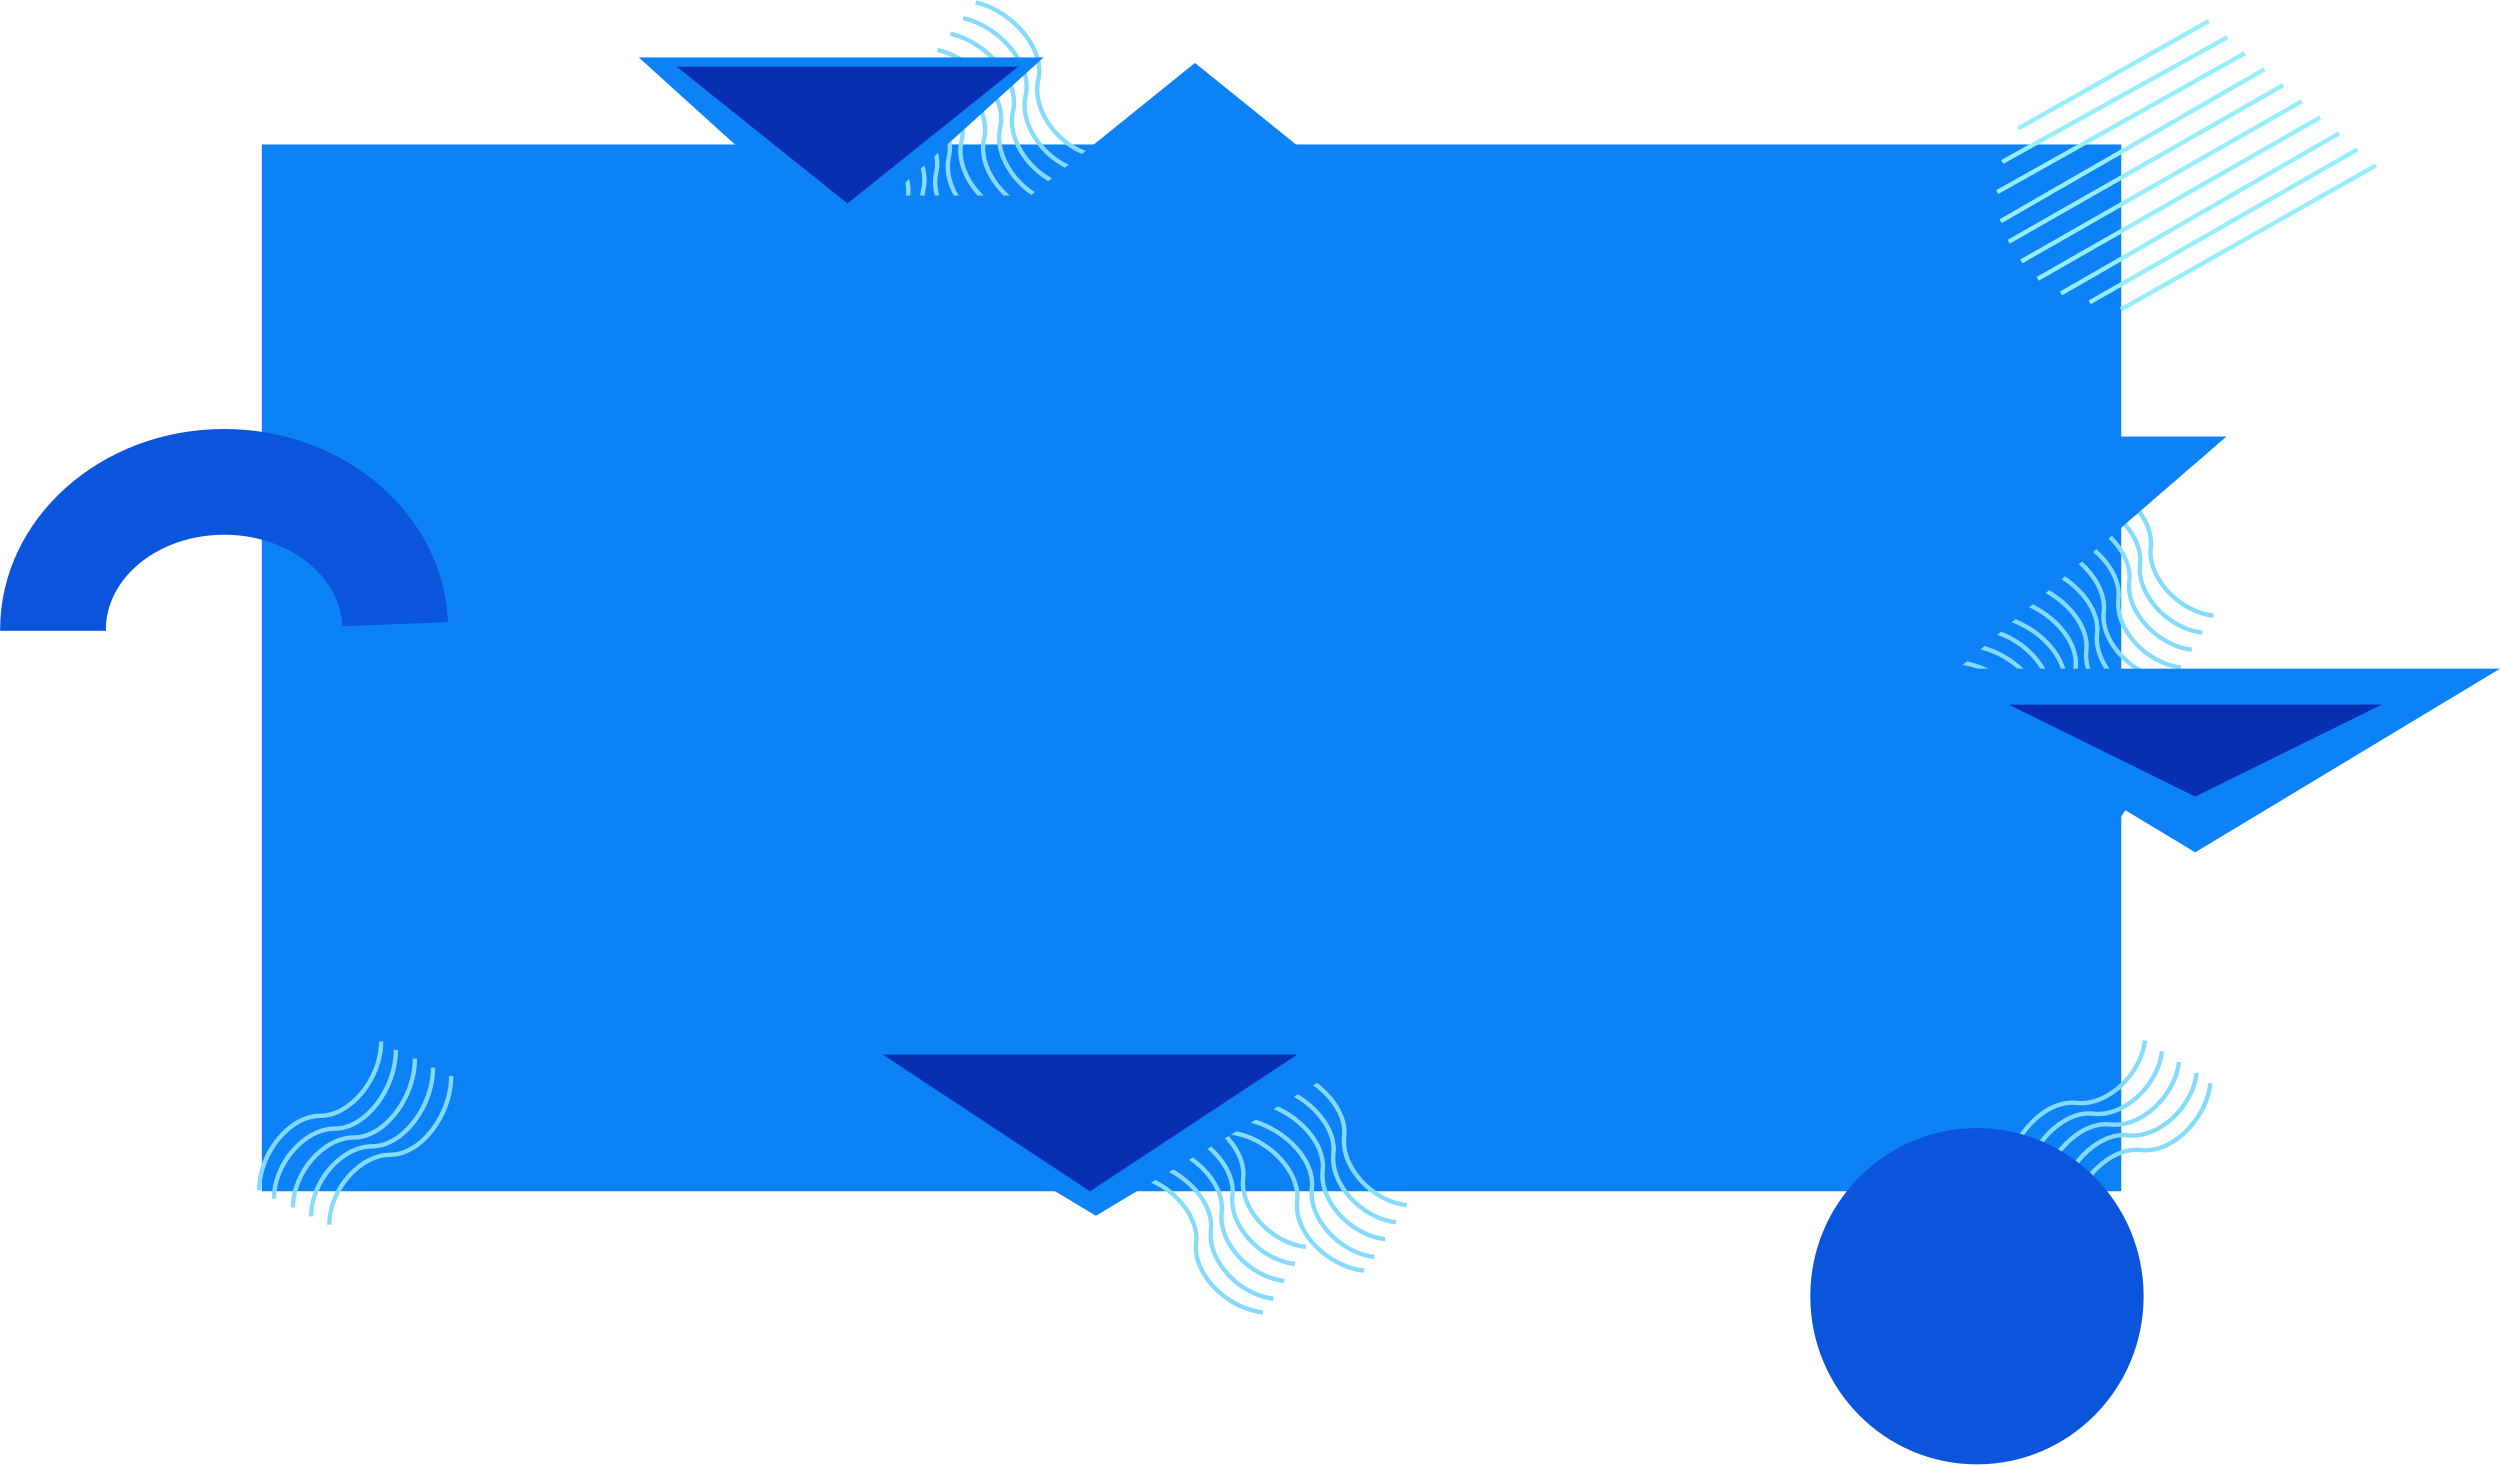
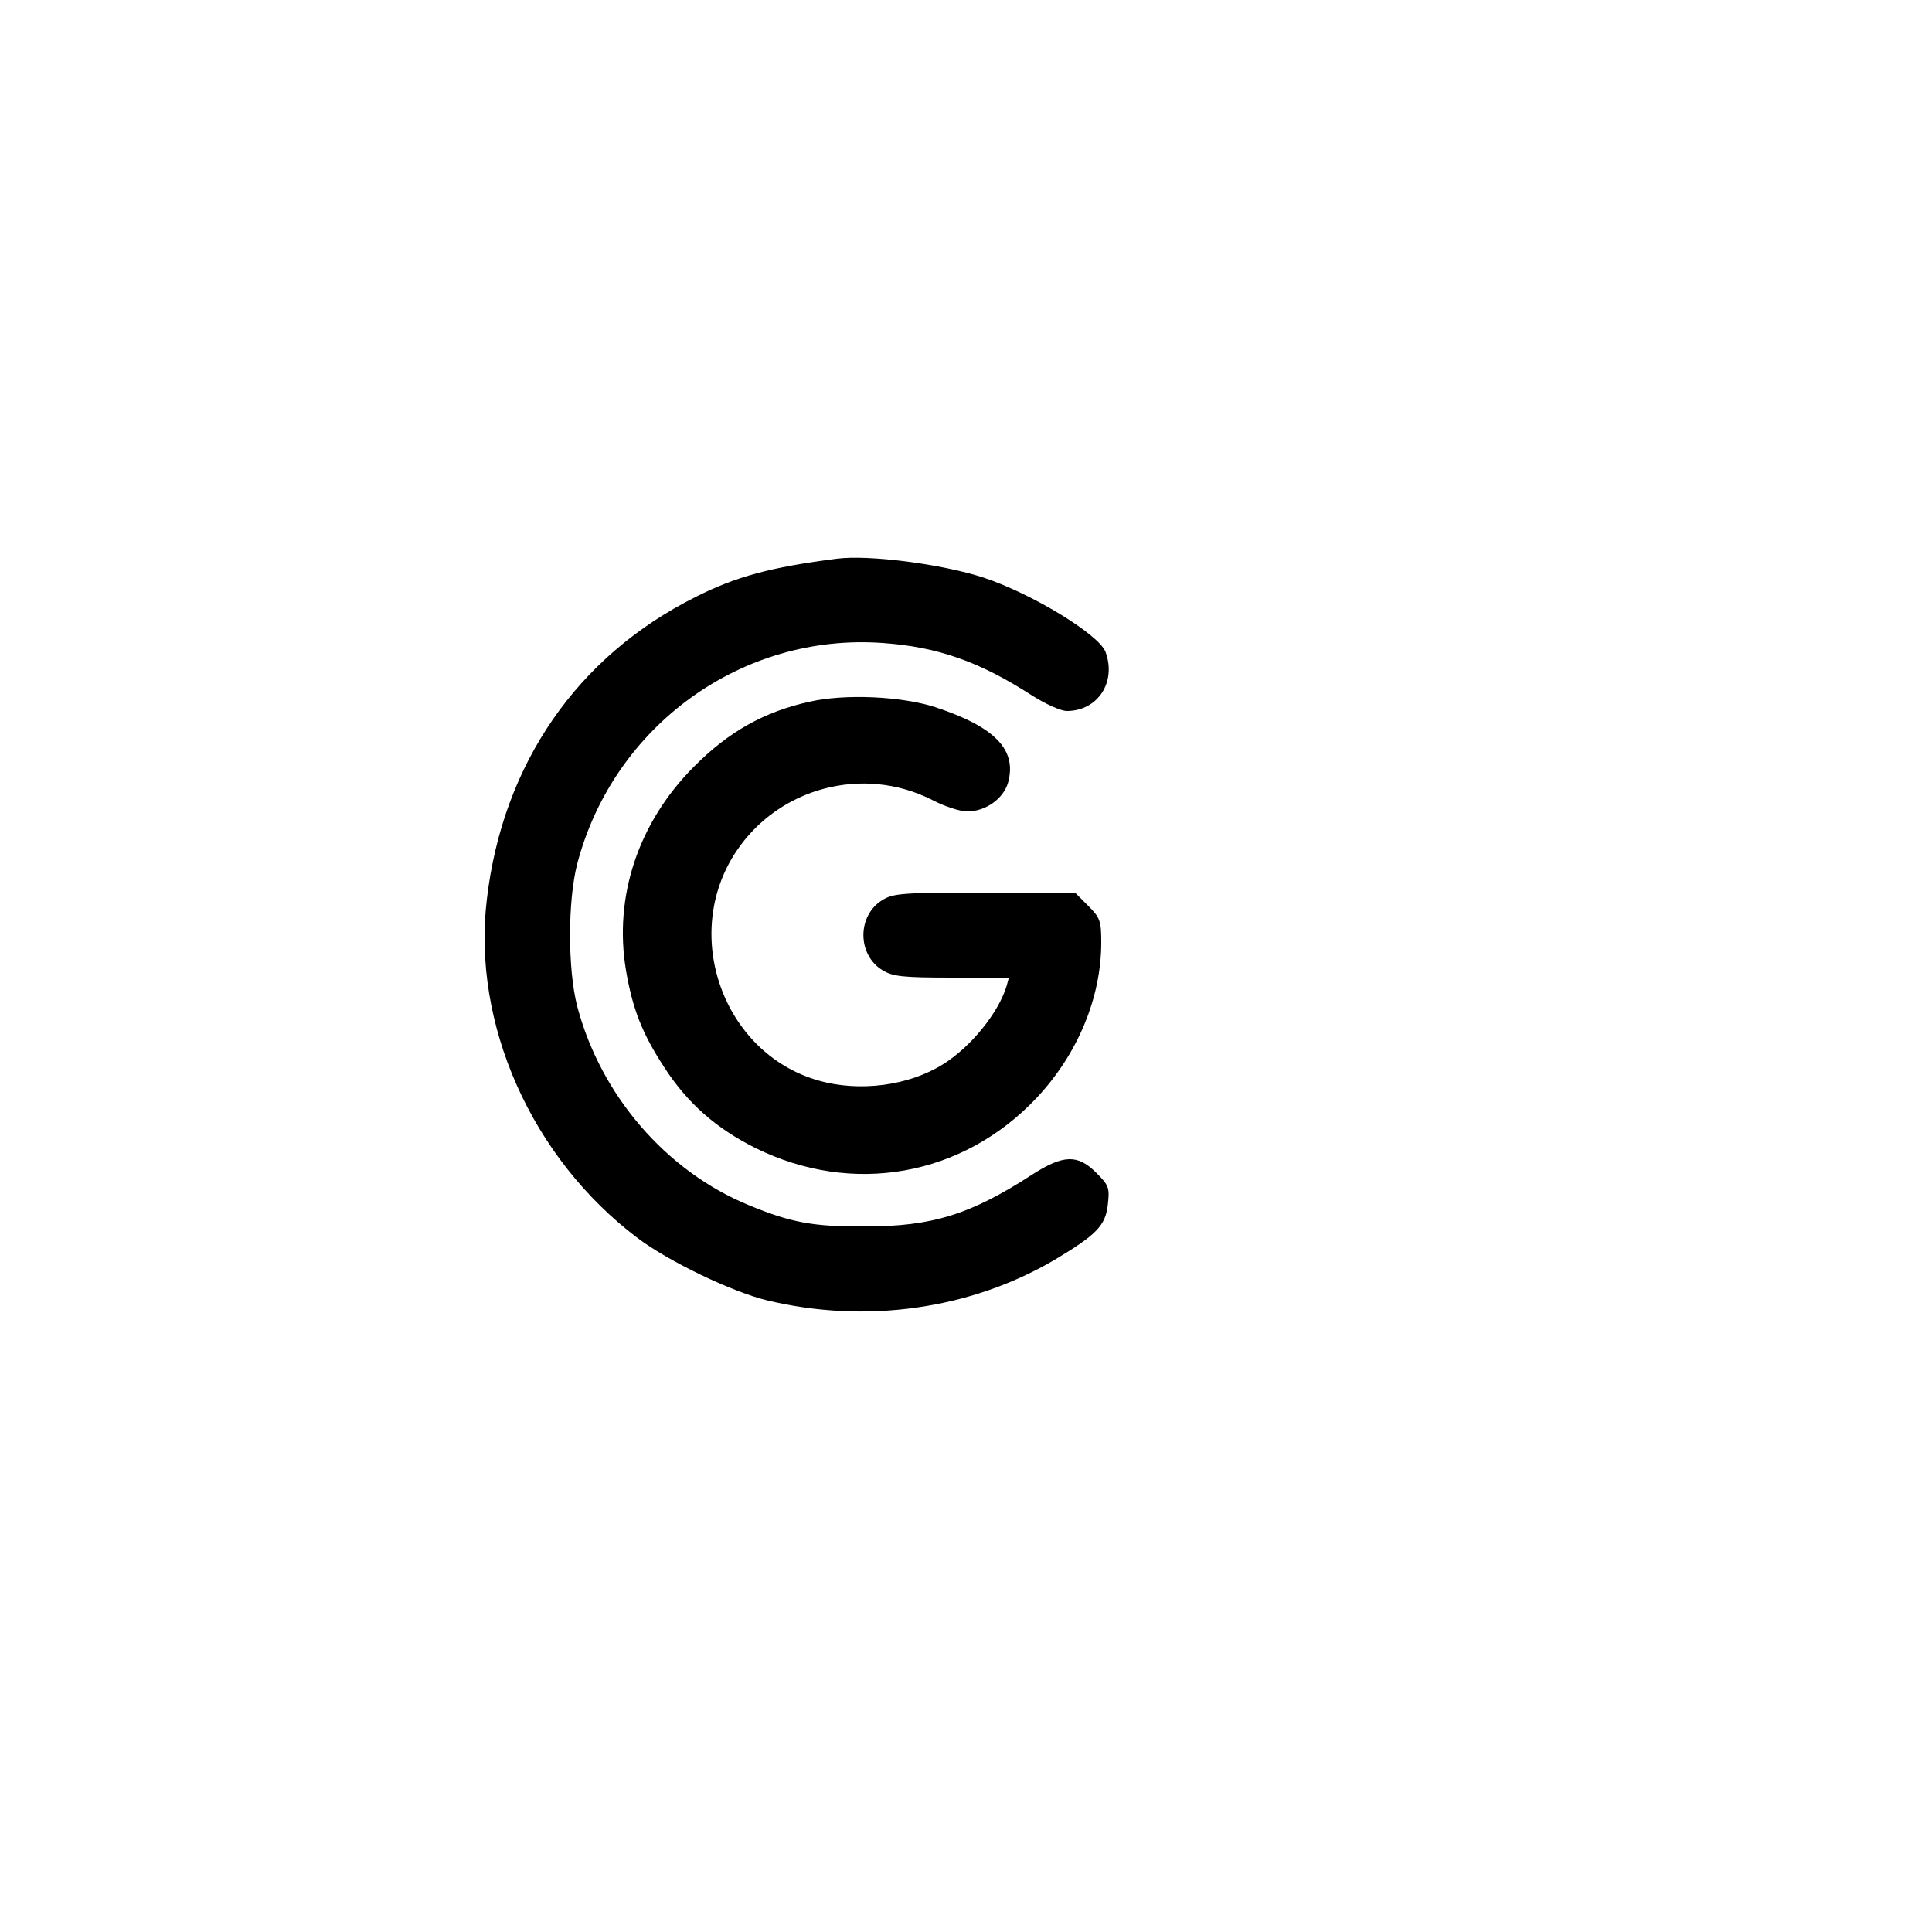
- <svg xmlns="http://www.w3.org/2000/svg" width="5922" height="3469" xml:space="preserve" overflow="hidden">
-   <defs>
-     <clipPath id="clip0">
-       <rect x="-622" y="-344" width="5922" height="3469" />
-     </clipPath>
-   </defs>
-   <g clip-path="url(#clip0)" transform="translate(622 344)">
-     <rect x="0.5" y="0.5" width="4400" height="2475" stroke="#0D82F6" stroke-width="4.583" stroke-miterlimit="8" fill="#0D82F6" />
-     <path d="M2609.09 2666.12C2521.59 2655.94 2442.43 2574.06 2450.77 2502.36 2459.11 2430.66 2379.95 2348.78 2292.45 2338.6" stroke="#85DBFF" stroke-width="10.312" stroke-miterlimit="8" fill="none" fill-rule="evenodd" />
-     <path d="M2633.64 2633.5C2551.27 2623.92 2477.23 2542.64 2485.57 2470.93 2493.91 2399.23 2409.63 2316.76 2317.01 2305.99" stroke="#85DBFF" stroke-width="10.312" stroke-miterlimit="8" fill="none" fill-rule="evenodd" />
-     <path d="M2659.29 2591.49C2576.92 2581.91 2502.88 2500.63 2511.22 2428.93 2519.55 2357.22 2435.27 2274.75 2342.66 2263.98" stroke="#85DBFF" stroke-width="10.312" stroke-miterlimit="8" fill="none" fill-rule="evenodd" />
-     <path d="M2684.74 2551.2C2602.36 2541.62 2528.33 2460.34 2536.66 2388.63 2545 2316.93 2460.72 2234.45 2368.1 2223.68" stroke="#85DBFF" stroke-width="10.312" stroke-miterlimit="8" fill="none" fill-rule="evenodd" />
-     <path d="M2710.19 2510.89C2627.81 2501.31 2553.78 2420.03 2562.11 2348.33 2570.45 2276.62 2486.17 2194.15 2393.55 2183.38" stroke="#85DBFF" stroke-width="10.312" stroke-miterlimit="8" fill="none" fill-rule="evenodd" />
-     <path d="M-619.5 1148C-619.5 886.493-382.882 674.5-91 674.5 192.013 674.5 424.796 874.244 437.008 1127.57L191.276 1137.08C183.786 1011.52 51.334 914.628-104.562 920.661-255.193 926.489-373.602 1026.55-373.602 1148Z" stroke="#0B55DC" stroke-width="4.583" stroke-miterlimit="8" fill="#0B55DC" fill-rule="evenodd" />
-     <path d="M-8 2475.34C-8 2387.26 64.188 2299.17 136.375 2299.17 208.563 2299.17 280.75 2211.09 280.75 2123" stroke="#85DBFF" stroke-width="10.312" stroke-miterlimit="8" fill="none" fill-rule="evenodd" />
-     <path d="M27 2495.34C27 2412.41 99.188 2329.48 171.375 2329.48 243.563 2329.48 315.75 2236.24 315.75 2143" stroke="#85DBFF" stroke-width="10.312" stroke-miterlimit="8" fill="none" fill-rule="evenodd" />
-     <path d="M72 2516.34C72 2433.41 144.188 2350.48 216.375 2350.48 288.563 2350.48 360.75 2257.24 360.75 2164" stroke="#85DBFF" stroke-width="10.312" stroke-miterlimit="8" fill="none" fill-rule="evenodd" />
-     <path d="M115 2537.34C115 2454.41 187.188 2371.48 259.375 2371.48 331.563 2371.48 403.75 2278.24 403.75 2185" stroke="#85DBFF" stroke-width="10.312" stroke-miterlimit="8" fill="none" fill-rule="evenodd" />
-     <path d="M158 2557.34C158 2474.41 230.188 2391.48 302.375 2391.48 374.563 2391.48 446.75 2298.24 446.75 2205" stroke="#85DBFF" stroke-width="10.312" stroke-miterlimit="8" fill="none" fill-rule="evenodd" />
-     <path d="M1665.63 311.03C1579.9 290.808 1510.74 200.326 1527.31 130.067 1543.88 59.807 1474.72-30.674 1388.99-50.897" stroke="#85DBFF" stroke-width="10.312" stroke-miterlimit="8" fill="none" fill-rule="evenodd" />
-     <path d="M1693.79 281.47C1613.08 262.432 1548.94 173.134 1565.51 102.875 1582.08 32.615 1507.9-59.05 1417.15-80.456" stroke="#85DBFF" stroke-width="10.312" stroke-miterlimit="8" fill="none" fill-rule="evenodd" />
-     <path d="M1724.12 242.711C1643.41 223.673 1579.27 134.375 1595.84 64.115 1612.41-6.144 1538.23-97.809 1447.48-119.215" stroke="#85DBFF" stroke-width="10.312" stroke-miterlimit="8" fill="none" fill-rule="evenodd" />
-     <path d="M1754.06 205.627C1673.35 186.589 1609.2 97.291 1625.78 27.032 1642.35-43.228 1568.17-134.893 1477.42-156.299" stroke="#85DBFF" stroke-width="10.312" stroke-miterlimit="8" fill="none" fill-rule="evenodd" />
-     <path d="M1784 168.537C1703.28 149.498 1639.14 60.2 1655.71-10.059 1672.29-80.319 1598.11-171.984 1507.35-193.39" stroke="#85DBFF" stroke-width="10.312" stroke-miterlimit="8" fill="none" fill-rule="evenodd" />
-     <path d="M1847.44 166.019C1761.71 145.797 1692.55 55.315 1709.12-14.944 1725.69-85.204 1656.53-175.685 1570.8-195.907" stroke="#85DBFF" stroke-width="10.312" stroke-miterlimit="8" fill="none" fill-rule="evenodd" />
-     <path d="M1875.6 136.459C1794.89 117.421 1730.75 28.123 1747.32-42.136 1763.89-112.396 1689.71-204.061 1598.96-225.467" stroke="#85DBFF" stroke-width="10.312" stroke-miterlimit="8" fill="none" fill-rule="evenodd" />
-     <path d="M1905.93 97.7C1825.22 78.662 1761.08-10.636 1777.65-80.895 1794.22-151.155 1720.04-242.82 1629.29-264.226" stroke="#85DBFF" stroke-width="10.312" stroke-miterlimit="8" fill="none" fill-rule="evenodd" />
-     <path d="M1935.87 60.617C1855.16 41.578 1791.01-47.72 1807.59-117.979 1824.16-188.239 1749.98-279.904 1659.23-301.31" stroke="#85DBFF" stroke-width="10.312" stroke-miterlimit="8" fill="none" fill-rule="evenodd" />
-     <path d="M1965.81 23.526C1885.09 4.487 1820.95-84.811 1837.52-155.07 1854.1-225.33 1779.92-316.995 1689.16-338.401" stroke="#85DBFF" stroke-width="10.312" stroke-miterlimit="8" fill="none" fill-rule="evenodd" />
-     <rect x="542.5" y="121.5" width="2025" height="298" stroke="#0D82F6" stroke-width="4.583" stroke-miterlimit="8" fill="#0D82F6" />
-     <path d="M0 434 479.5 0 959 434Z" fill="#0D82F6" fill-rule="evenodd" transform="matrix(1 0 0 -1 891 226)" />
-     <path d="M0 324 404.5 0 809 324Z" fill="#082FB2" fill-rule="evenodd" transform="matrix(1 0 0 -1 981 138)" />
-     <path d="M1760 167 2208.5-195 2657 167Z" fill="#0D82F6" fill-rule="evenodd" />
-     <path d="M2369.8 2764.95C2282.3 2754.78 2203.14 2672.9 2211.48 2601.2 2219.82 2529.49 2140.66 2447.61 2053.16 2437.44" stroke="#85DBFF" stroke-width="10.312" stroke-miterlimit="8" fill="none" fill-rule="evenodd" />
-     <path d="M2394.35 2732.34C2311.98 2722.76 2237.94 2641.48 2246.28 2569.77 2254.62 2498.07 2170.34 2415.59 2077.72 2404.82" stroke="#85DBFF" stroke-width="10.312" stroke-miterlimit="8" fill="none" fill-rule="evenodd" />
-     <path d="M2420 2690.33C2337.63 2680.75 2263.59 2599.47 2271.93 2527.77 2280.26 2456.06 2195.98 2373.59 2103.37 2362.82" stroke="#85DBFF" stroke-width="10.312" stroke-miterlimit="8" fill="none" fill-rule="evenodd" />
-     <path d="M2445.45 2650.03C2363.07 2640.46 2289.04 2559.17 2297.38 2487.47 2305.71 2415.76 2221.43 2333.29 2128.81 2322.52" stroke="#85DBFF" stroke-width="10.312" stroke-miterlimit="8" fill="none" fill-rule="evenodd" />
-     <path d="M2470.9 2609.73C2388.52 2600.15 2314.49 2518.87 2322.82 2447.17 2331.16 2375.46 2246.88 2292.99 2154.26 2282.22" stroke="#85DBFF" stroke-width="10.312" stroke-miterlimit="8" fill="none" fill-rule="evenodd" />
-     <path d="M0 434 722 0 1444 434Z" fill="#0D82F6" fill-rule="evenodd" transform="matrix(1 0 0 -1 1252 2536)" />
-     <path d="M0 324 491 0 982 324Z" fill="#082FB2" fill-rule="evenodd" transform="matrix(1 0 0 -1 1469 2478)" />
-     <path d="M4614.08 2222.07C4603.79 2309.55 4521.8 2388.6 4450.11 2380.16 4378.41 2371.72 4296.42 2450.76 4286.13 2538.24" stroke="#85DBFF" stroke-width="10.312" stroke-miterlimit="8" fill="none" fill-rule="evenodd" />
-     <path d="M4581.5 2197.47C4571.81 2279.83 4490.42 2353.75 4418.73 2345.31 4347.04 2336.88 4264.44 2421.04 4253.54 2513.64" stroke="#85DBFF" stroke-width="10.312" stroke-miterlimit="8" fill="none" fill-rule="evenodd" />
-     <path d="M4539.53 2171.76C4529.84 2254.12 4448.45 2328.05 4376.76 2319.61 4305.07 2311.17 4222.47 2395.33 4211.57 2487.94" stroke="#85DBFF" stroke-width="10.312" stroke-miterlimit="8" fill="none" fill-rule="evenodd" />
-     <path d="M4499.27 2146.26C4489.58 2228.62 4408.19 2302.54 4336.5 2294.1 4264.81 2285.67 4182.21 2369.83 4171.31 2462.43" stroke="#85DBFF" stroke-width="10.312" stroke-miterlimit="8" fill="none" fill-rule="evenodd" />
-     <path d="M4459 2120.75C4449.31 2203.11 4367.92 2277.04 4296.23 2268.6 4224.54 2260.16 4141.95 2344.32 4131.05 2436.93" stroke="#85DBFF" stroke-width="10.312" stroke-miterlimit="8" fill="none" fill-rule="evenodd" />
-     <path d="M3668.5 2726.5C3668.5 2507.8 3844.23 2330.5 4061 2330.5 4277.77 2330.5 4453.5 2507.8 4453.5 2726.5 4453.5 2945.21 4277.77 3122.5 4061 3122.5 3844.23 3122.5 3668.5 2945.21 3668.5 2726.5Z" stroke="#0B55DC" stroke-width="4.583" stroke-miterlimit="8" fill="#0B55DC" fill-rule="evenodd" />
-     <path d="M0 0 450.885 254.251" stroke="#95EEFD" stroke-width="10.312" stroke-miterlimit="8" fill="none" fill-rule="evenodd" transform="matrix(1 0 0 -1 4159 -39.7491)" />
-     <path d="M0 0 533.372 295.484" stroke="#95EEFD" stroke-width="10.312" stroke-miterlimit="8" fill="none" fill-rule="evenodd" transform="matrix(1 0 0 -1 4121 39.4838)" />
-     <path d="M0 0 586.614 329" stroke="#95EEFD" stroke-width="10.312" stroke-miterlimit="8" fill="none" fill-rule="evenodd" transform="matrix(1 0 0 -1 4109 111)" />
-     <path d="M0 0 625.196 359.995" stroke="#95EEFD" stroke-width="10.312" stroke-miterlimit="8" fill="none" fill-rule="evenodd" transform="matrix(1 0 0 -1 4117 179.995)" />
-     <path d="M0 0 649.898 370.672" stroke="#95EEFD" stroke-width="10.312" stroke-miterlimit="8" fill="none" fill-rule="evenodd" transform="matrix(1 0 0 -1 4136 228.672)" />
-     <path d="M0 0 664.435 379.253" stroke="#95EEFD" stroke-width="10.312" stroke-miterlimit="8" fill="none" fill-rule="evenodd" transform="matrix(1 0 0 -1 4166 275.253)" />
-     <path d="M0 0 669.189 382.424" stroke="#95EEFD" stroke-width="10.312" stroke-miterlimit="8" fill="none" fill-rule="evenodd" transform="matrix(1 0 0 -1 4205 316.424)" />
-     <path d="M0 0 658.477 379.253" stroke="#95EEFD" stroke-width="10.312" stroke-miterlimit="8" fill="none" fill-rule="evenodd" transform="matrix(1 0 0 -1 4260 351.253)" />
-     <path d="M0 0 634.275 362.233" stroke="#95EEFD" stroke-width="10.312" stroke-miterlimit="8" fill="none" fill-rule="evenodd" transform="matrix(1 0 0 -1 4328 372.233)" />
-     <path d="M0 0 604.008 341.192" stroke="#95EEFD" stroke-width="10.312" stroke-miterlimit="8" fill="none" fill-rule="evenodd" transform="matrix(1 0 0 -1 4402 389.192)" />
-     <path d="M4519.62 1269.59C4432.12 1259.42 4352.96 1177.54 4361.3 1105.84 4369.64 1034.13 4290.48 952.256 4202.98 942.082" stroke="#85DBFF" stroke-width="10.312" stroke-miterlimit="8" fill="none" fill-rule="evenodd" />
-     <path d="M4544.17 1236.98C4461.8 1227.4 4387.76 1146.12 4396.1 1074.41 4404.44 1002.71 4320.16 920.234 4227.54 909.465" stroke="#85DBFF" stroke-width="10.312" stroke-miterlimit="8" fill="none" fill-rule="evenodd" />
-     <path d="M4569.82 1194.97C4487.45 1185.39 4413.41 1104.11 4421.75 1032.41 4430.08 960.702 4345.8 878.228 4253.18 867.458" stroke="#85DBFF" stroke-width="10.312" stroke-miterlimit="8" fill="none" fill-rule="evenodd" />
-     <path d="M4595.27 1154.67C4512.89 1145.1 4438.86 1063.81 4447.19 992.11 4455.53 920.405 4371.25 837.931 4278.63 827.162" stroke="#85DBFF" stroke-width="10.312" stroke-miterlimit="8" fill="none" fill-rule="evenodd" />
-     <path d="M4620.72 1114.37C4538.34 1104.79 4464.31 1023.51 4472.64 951.806 4480.98 880.102 4396.7 797.628 4304.08 786.859" stroke="#85DBFF" stroke-width="10.312" stroke-miterlimit="8" fill="none" fill-rule="evenodd" />
-     <path d="M4392.58 1474.68C4305.09 1464.51 4225.93 1382.63 4234.27 1310.92 4242.6 1239.22 4163.45 1157.34 4075.95 1147.17" stroke="#85DBFF" stroke-width="10.312" stroke-miterlimit="8" fill="none" fill-rule="evenodd" />
-     <path d="M4417.14 1442.06C4334.76 1432.49 4260.73 1351.2 4269.07 1279.5 4277.4 1207.79 4193.12 1125.32 4100.5 1114.55" stroke="#85DBFF" stroke-width="10.312" stroke-miterlimit="8" fill="none" fill-rule="evenodd" />
-     <path d="M4442.79 1400.06C4360.41 1390.48 4286.38 1309.2 4294.71 1237.49 4303.05 1165.79 4218.77 1083.31 4126.15 1072.54" stroke="#85DBFF" stroke-width="10.312" stroke-miterlimit="8" fill="none" fill-rule="evenodd" />
-     <path d="M4468.23 1359.76C4385.86 1350.18 4311.82 1268.9 4320.16 1197.2 4328.5 1125.49 4244.22 1043.02 4151.6 1032.25" stroke="#85DBFF" stroke-width="10.312" stroke-miterlimit="8" fill="none" fill-rule="evenodd" />
-     <path d="M4493.68 1319.46C4411.31 1309.88 4337.27 1228.6 4345.61 1156.89 4353.95 1085.19 4269.67 1002.71 4177.05 991.944" stroke="#85DBFF" stroke-width="10.312" stroke-miterlimit="8" fill="none" fill-rule="evenodd" />
-     <path d="M4262.45 1667.77C4174.95 1657.59 4095.79 1575.71 4104.13 1504.01 4112.47 1432.3 4033.31 1350.43 3945.81 1340.25" stroke="#85DBFF" stroke-width="10.312" stroke-miterlimit="8" fill="none" fill-rule="evenodd" />
-     <path d="M4287 1635.15C4204.63 1625.57 4130.59 1544.29 4138.93 1472.58 4147.27 1400.88 4062.99 1318.4 3970.37 1307.64" stroke="#85DBFF" stroke-width="10.312" stroke-miterlimit="8" fill="none" fill-rule="evenodd" />
-     <path d="M4312.65 1593.14C4230.28 1583.56 4156.24 1502.28 4164.58 1430.58 4172.92 1358.87 4088.63 1276.4 3996.02 1265.63" stroke="#85DBFF" stroke-width="10.312" stroke-miterlimit="8" fill="none" fill-rule="evenodd" />
-     <path d="M4338.1 1552.85C4255.72 1543.27 4181.69 1461.98 4190.02 1390.28 4198.36 1318.58 4114.08 1236.1 4021.46 1225.33" stroke="#85DBFF" stroke-width="10.312" stroke-miterlimit="8" fill="none" fill-rule="evenodd" />
-     <path d="M4363.55 1512.54C4281.17 1502.96 4207.14 1421.68 4215.47 1349.98 4223.81 1278.27 4139.53 1195.8 4046.91 1185.03" stroke="#85DBFF" stroke-width="10.312" stroke-miterlimit="8" fill="none" fill-rule="evenodd" />
-     <path d="M0 435 722 0 1444 435Z" fill="#0D82F6" fill-rule="evenodd" transform="matrix(1 0 0 -1 3856 1675)" />
-     <path d="M0 218 442 0 884 218Z" fill="#082FB2" fill-rule="evenodd" transform="matrix(1 0 0 -1 4136 1543)" />
-     <path d="M0 681 786.5 0 1573 681Z" fill="#0D82F6" fill-rule="evenodd" transform="matrix(1 0 0 -1 3079 1371)" />
-     <path d="M0 581.181 516.683 0 1033.37 581.181Z" fill="#0D82F6" fill-rule="evenodd" transform="matrix(-0.235242 -0.971937 -0.971937 0.235242 4565.59 2032.27)" />
+ <svg xmlns="http://www.w3.org/2000/svg" version="1.0" width="500pt" height="500pt" viewBox="0 0 500 500" preserveAspectRatio="xMidYMid meet">
+   <g transform="translate(0,500) scale(0.1,-0.1)" fill="#000000" stroke="none">
+     <path d="M2165 3554 c-171 -22 -260 -46 -365 -99 -306 -153 -499 -432 -540 -782 -39 -323 116 -670 390 -877 81 -61 244 -139 334 -161 256 -62 527 -24 746 105 107 64 131 88 137 142 5 44 3 50 -30 83 -48 48 -85 47 -166 -5 -159 -103 -258 -134 -431 -134 -135 -1 -193 10 -302 55 -214 88 -383 284 -444 514 -25 96 -25 274 0 370 94 357 426 597 790 571 142 -10 251 -48 387 -136 35 -22 74 -40 90 -40 80 0 129 75 100 153 -17 45 -189 150 -315 192 -107 35 -297 60 -381 49z" />
+     <path d="M2095 3184 c-117 -26 -209 -77 -300 -169 -143 -144 -207 -335 -175 -526 17 -100 42 -164 99 -251 60 -93 134 -158 236 -209 251 -124 536 -74 728 130 106 113 167 259 167 402 0 56 -3 64 -34 95 l-34 34 -233 0 c-213 0 -237 -2 -265 -19 -66 -40 -66 -142 0 -182 27 -16 51 -19 179 -19 l148 0 -6 -22 c-21 -69 -92 -157 -164 -202 -89 -56 -217 -73 -324 -42 -246 71 -355 377 -212 592 110 166 329 224 507 134 32 -17 73 -30 91 -30 48 0 94 33 106 75 23 85 -34 144 -189 195 -87 28 -232 35 -325 14z" />
  </g>
</svg>
